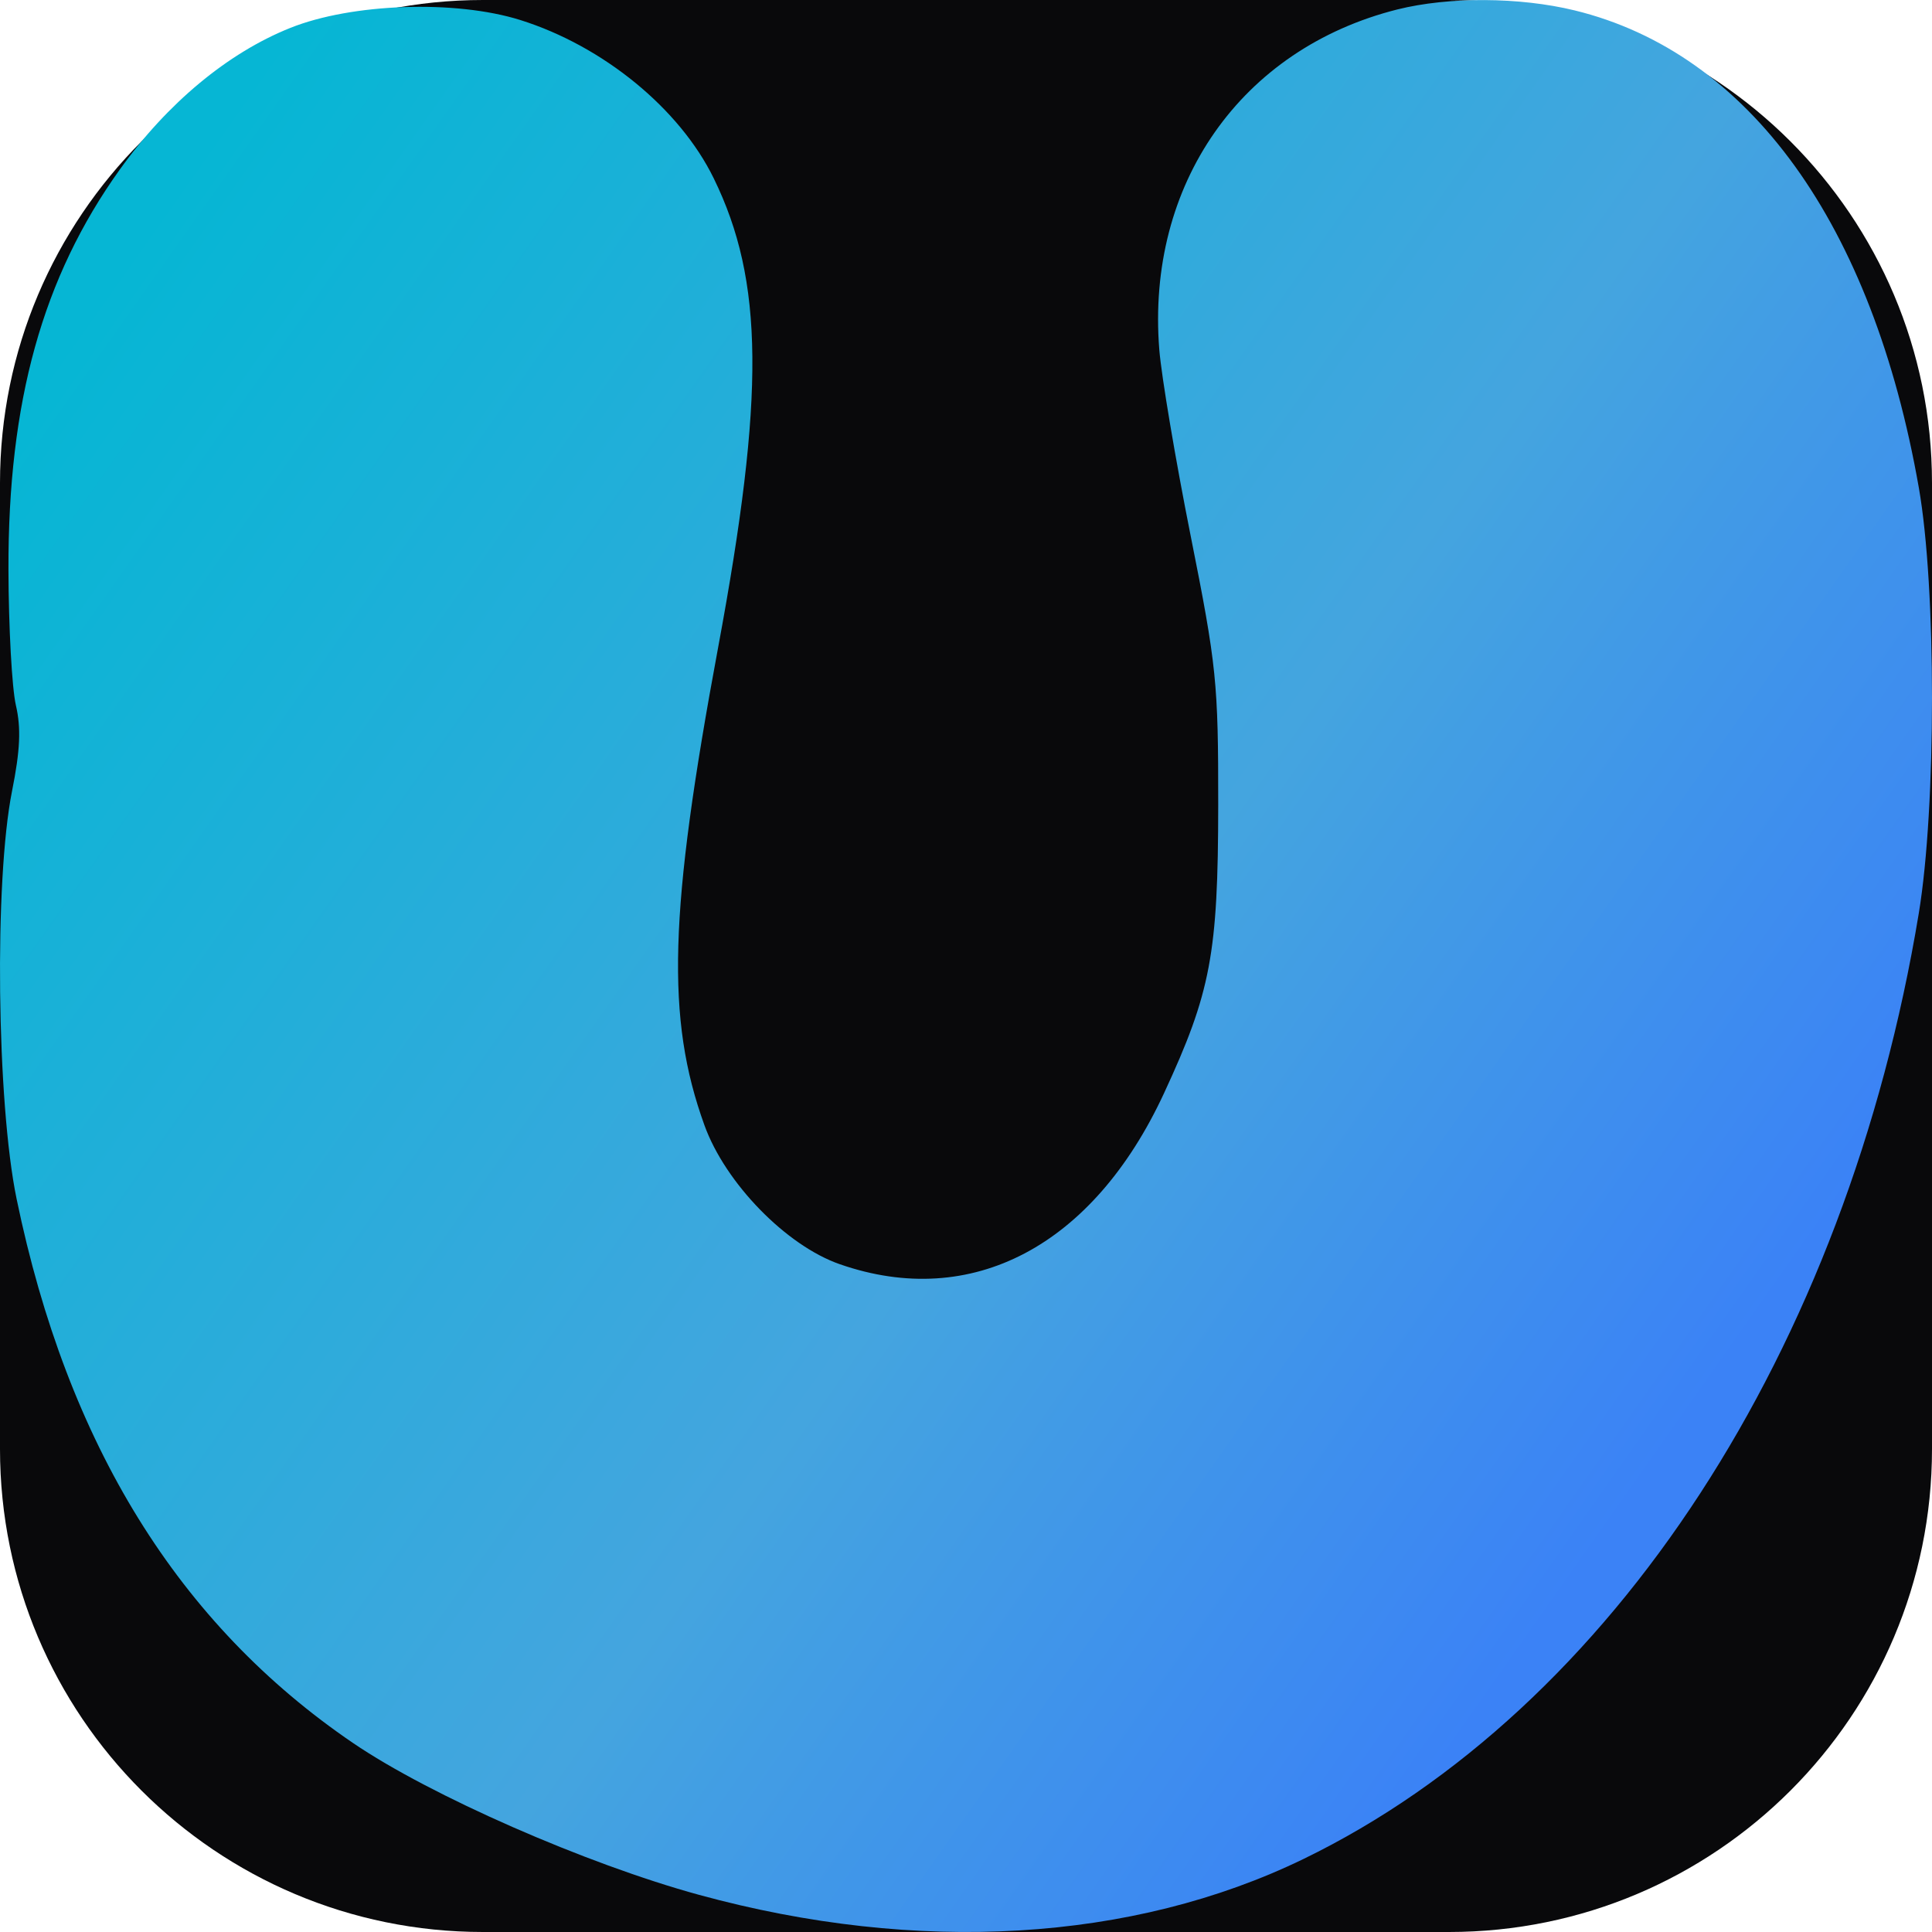
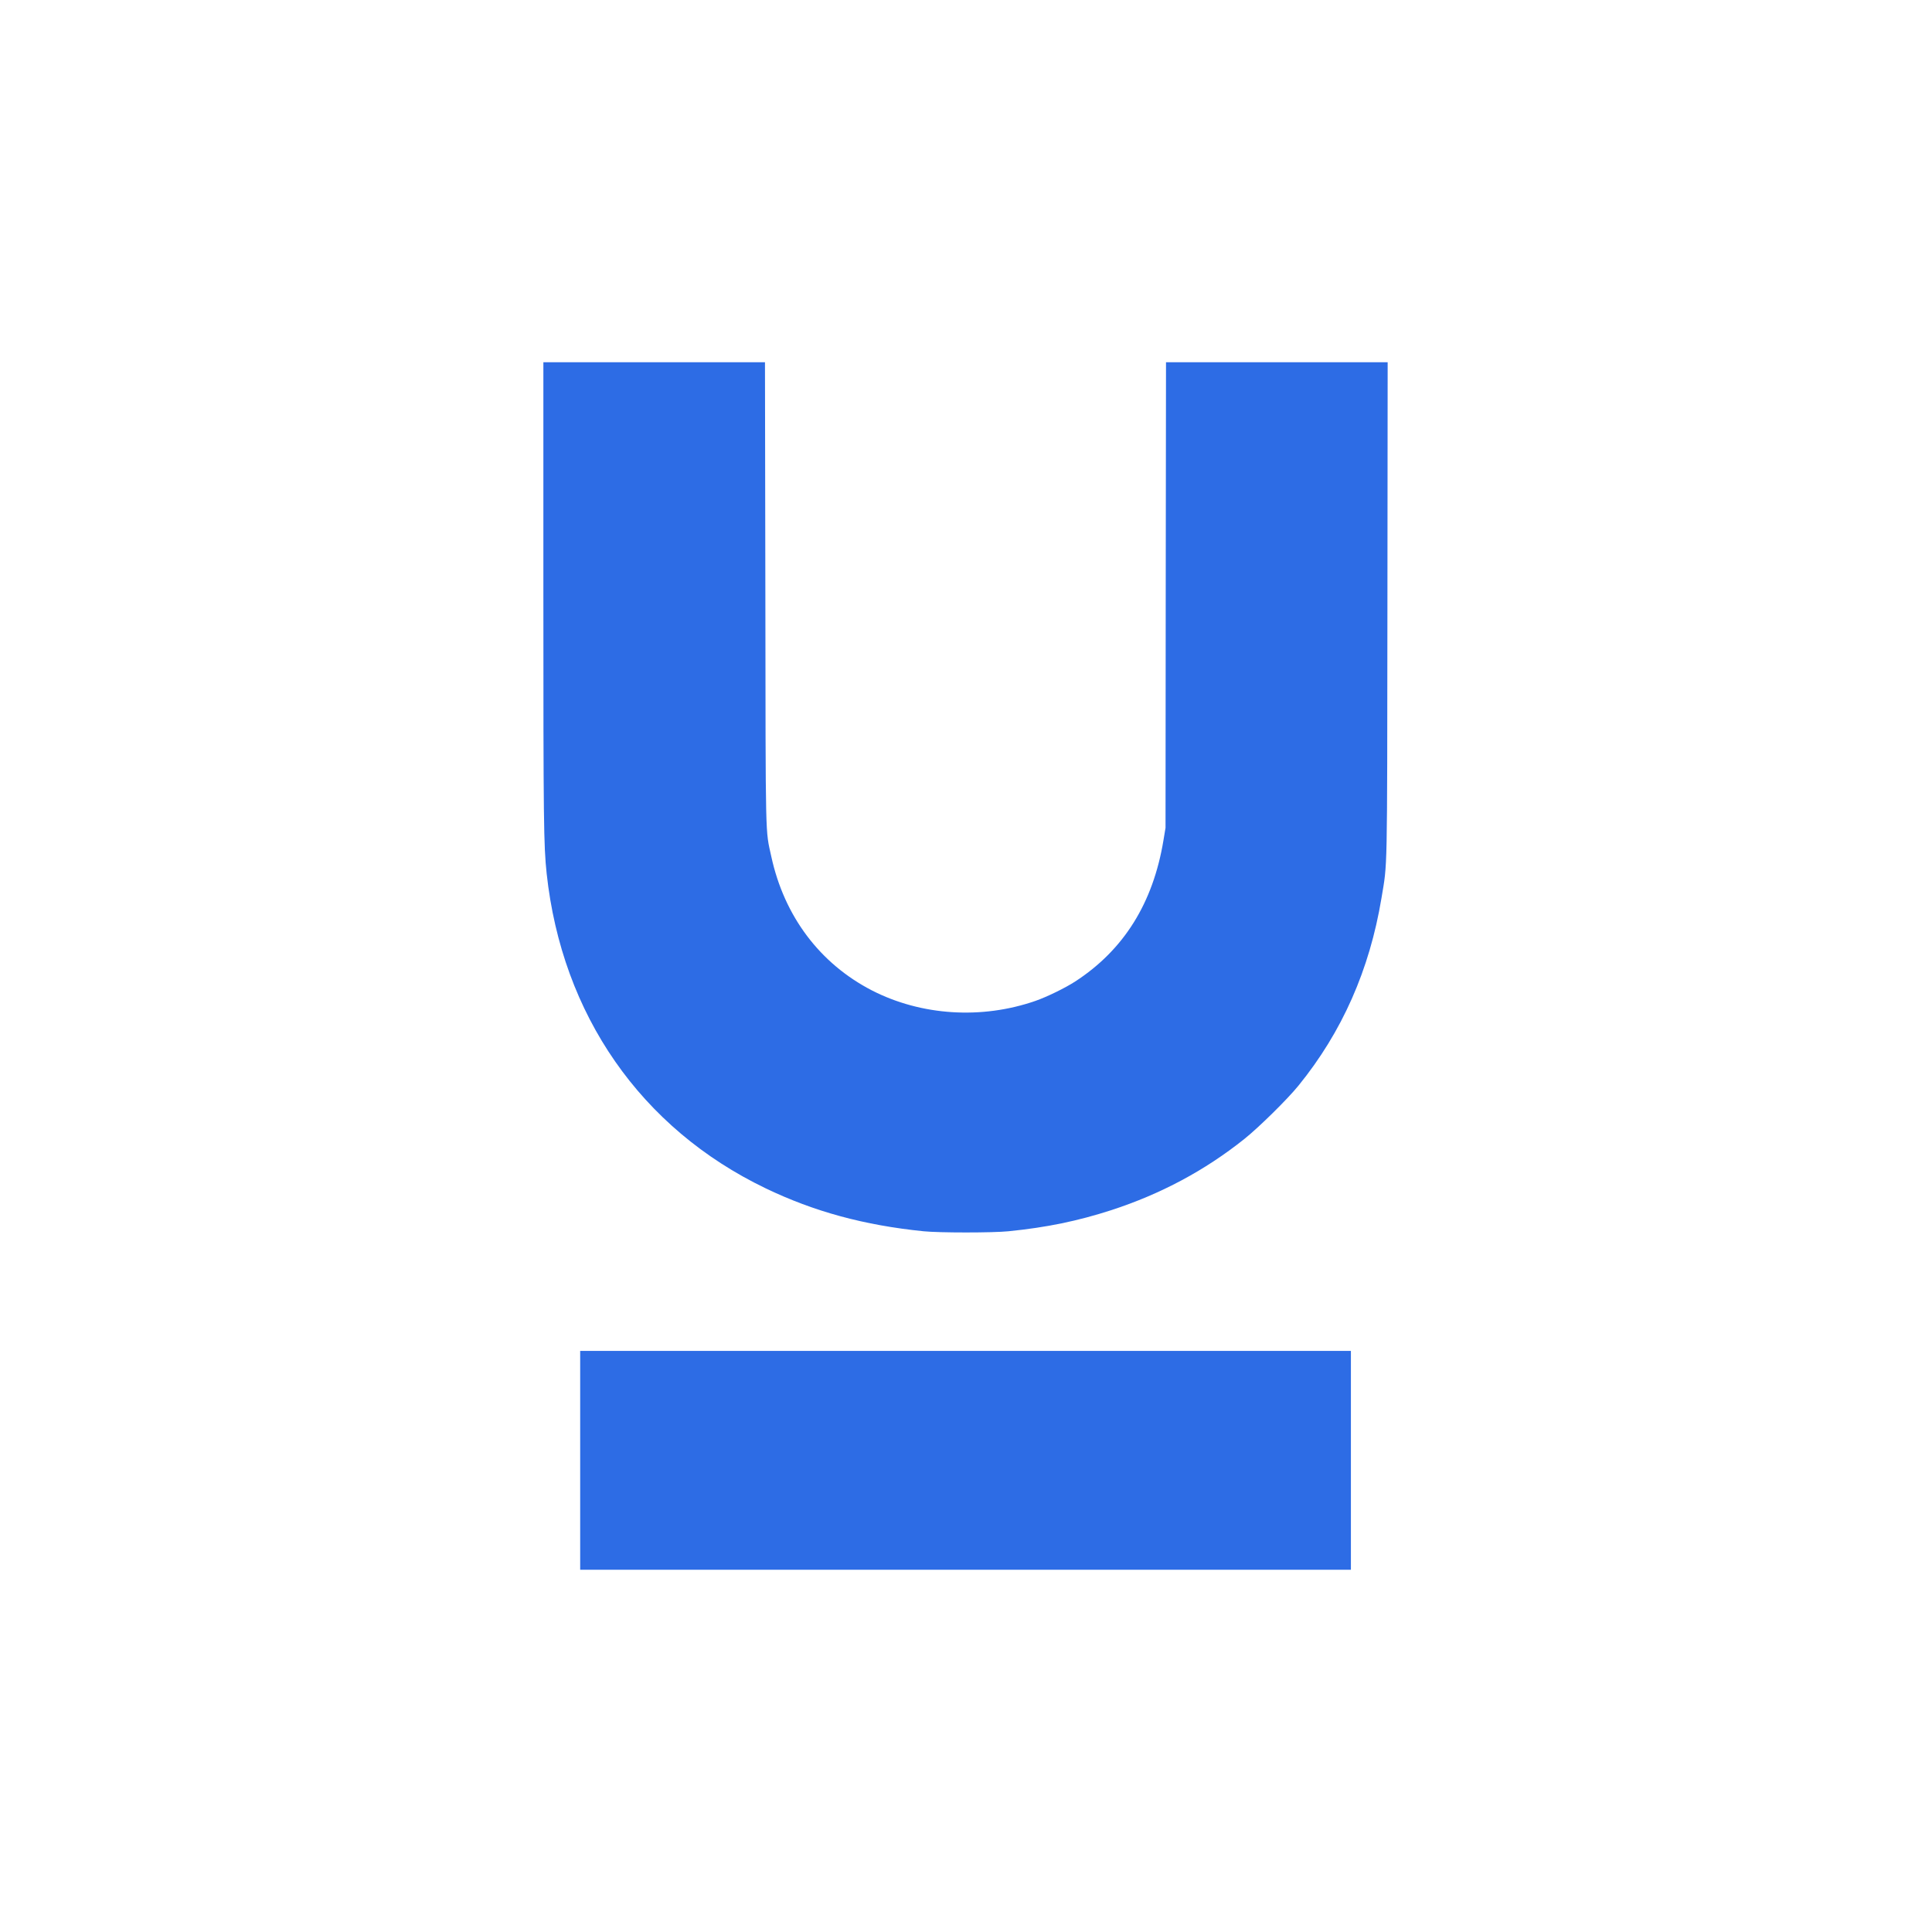
- <svg xmlns="http://www.w3.org/2000/svg" width="64" height="64" viewBox="0 0 64 64" fill="none">
-   <rect width="64" height="64" rx="16" fill="#09090B" />
-   <path fill-rule="evenodd" clip-rule="evenodd" d="M46.293 0.312C41.11 1.614 37.966 6.105 38.403 11.582C38.474 12.466 38.943 15.248 39.445 17.764C40.301 22.055 40.358 22.607 40.355 26.666C40.351 31.593 40.111 32.871 38.556 36.222C36.208 41.283 32.189 43.4 27.82 41.879C26.045 41.262 24.028 39.192 23.336 37.276C22.056 33.736 22.157 30.222 23.788 21.453C25.343 13.087 25.308 9.308 23.642 5.904C22.513 3.597 19.982 1.527 17.238 0.664C15.091 -0.011 11.651 0.107 9.61 0.927C7.542 1.756 5.541 3.42 3.967 5.618C1.409 9.189 0.265 13.302 0.28 18.877C0.285 20.781 0.396 22.799 0.526 23.361C0.702 24.12 0.669 24.852 0.399 26.204C-0.194 29.171 -0.111 36.52 0.55 39.716C2.232 47.851 5.911 53.802 11.694 57.739C14.249 59.479 19.418 61.747 23.159 62.77C30.402 64.75 37.515 64.328 43.174 61.584C53.433 56.607 61.177 44.706 63.563 30.251C64.145 26.725 64.146 19.471 63.564 16.157C62.03 7.417 57.946 1.755 52.16 0.344C50.339 -0.1 47.992 -0.112 46.293 0.312Z" fill="url(#ugenGradient)" />
-   <defs>
-     <linearGradient id="ugenGradient" x1="59.717" y1="41.789" x2="6.897" y2="4.582" gradientUnits="userSpaceOnUse">
-       <stop stop-color="#3B82F6" />
-       <stop offset="0.374" stop-color="#44A5DF" />
-       <stop offset="1" stop-color="#06B6D4" />
-     </linearGradient>
-   </defs>
+ <svg xmlns="http://www.w3.org/2000/svg" width="40" height="40" viewBox="0 0 40 40" fill="none">
+   <path d="M11.25 12.279C11.25 17.043 11.256 17.498 11.318 18.086C11.635 21.012 13.27 23.361 15.85 24.602C16.857 25.086 17.891 25.367 19.121 25.492C19.441 25.525 20.559 25.525 20.879 25.492C21.676 25.412 22.314 25.279 23.008 25.055C24.033 24.721 24.945 24.234 25.762 23.582C26.062 23.342 26.654 22.76 26.885 22.475C27.785 21.367 28.355 20.082 28.602 18.594C28.727 17.838 28.719 18.23 28.725 12.611L28.73 7.5H26.436H24.141L24.135 12.318L24.131 17.139L24.088 17.398C23.873 18.697 23.268 19.666 22.262 20.32C22.057 20.453 21.678 20.639 21.436 20.723C20.324 21.109 19.074 21.029 18.053 20.506C16.977 19.951 16.238 18.973 15.969 17.734C15.844 17.16 15.852 17.52 15.846 12.27L15.838 7.5H13.545H11.25V12.279Z" fill="#2D6CE5" />
+   <path d="M12.012 30.234V32.5H19.99H27.969V30.234V27.969H19.99H12.012V30.234Z" fill="#2D6CE5" />
</svg>
